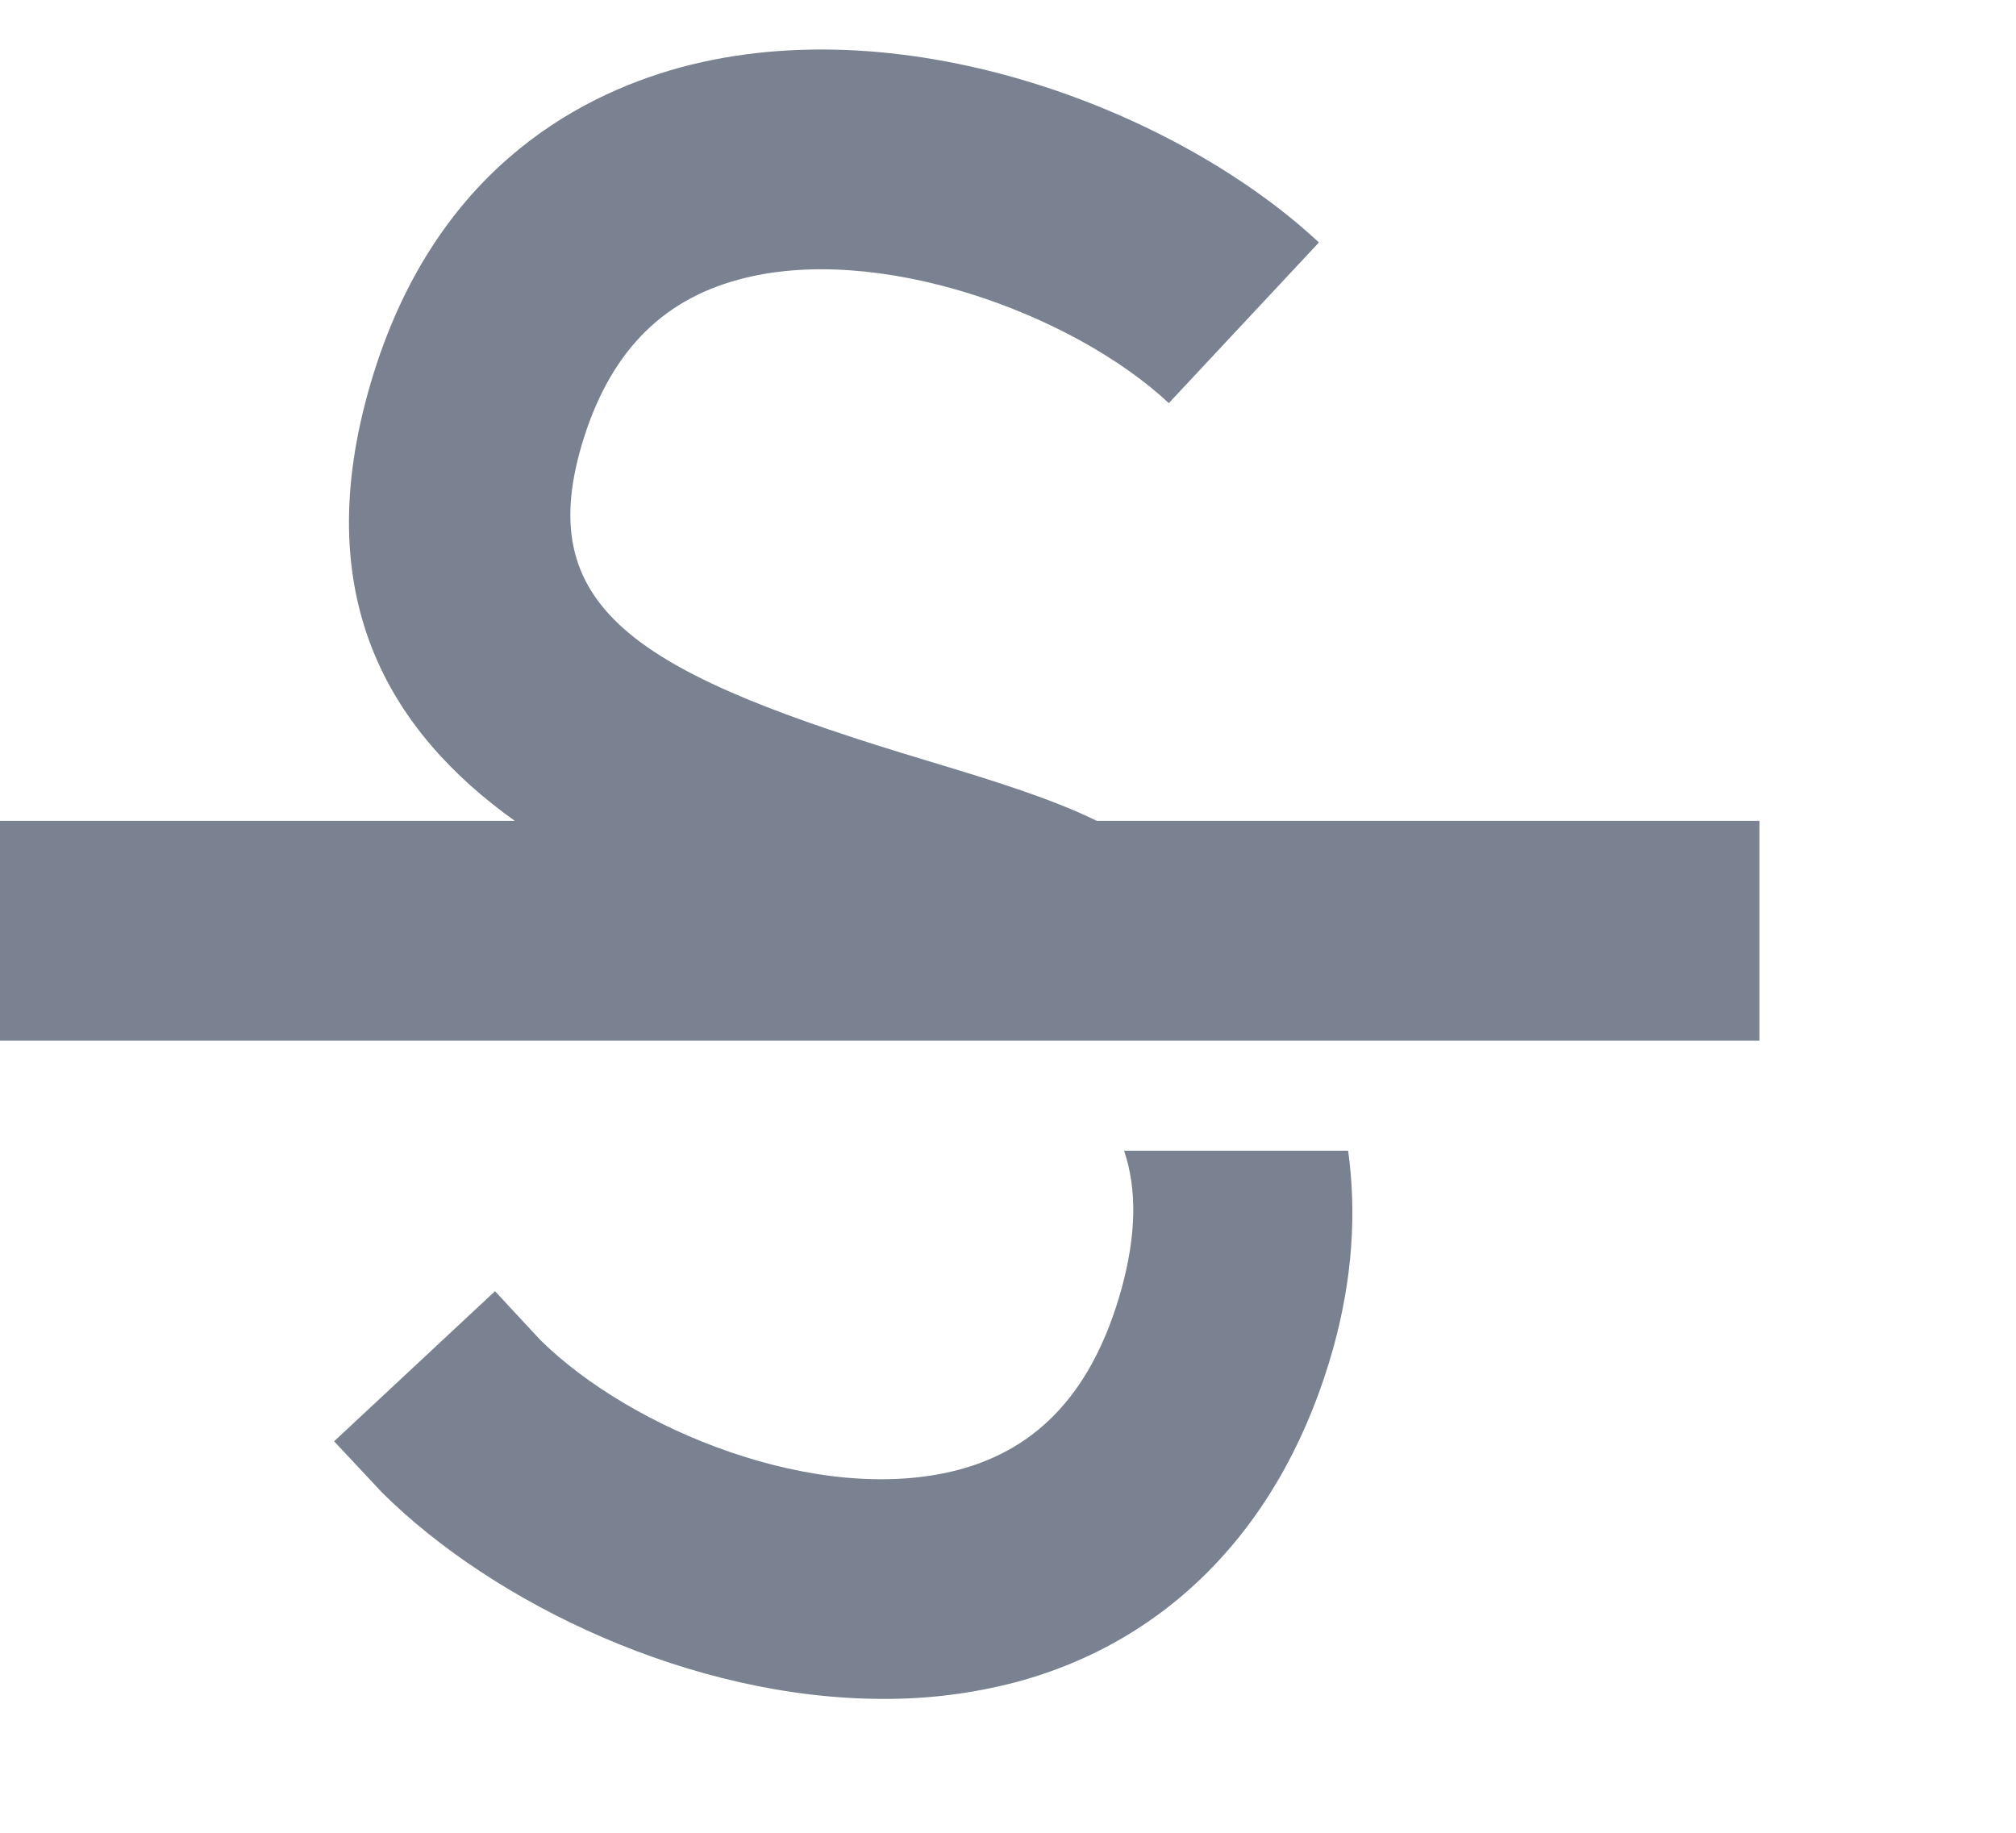
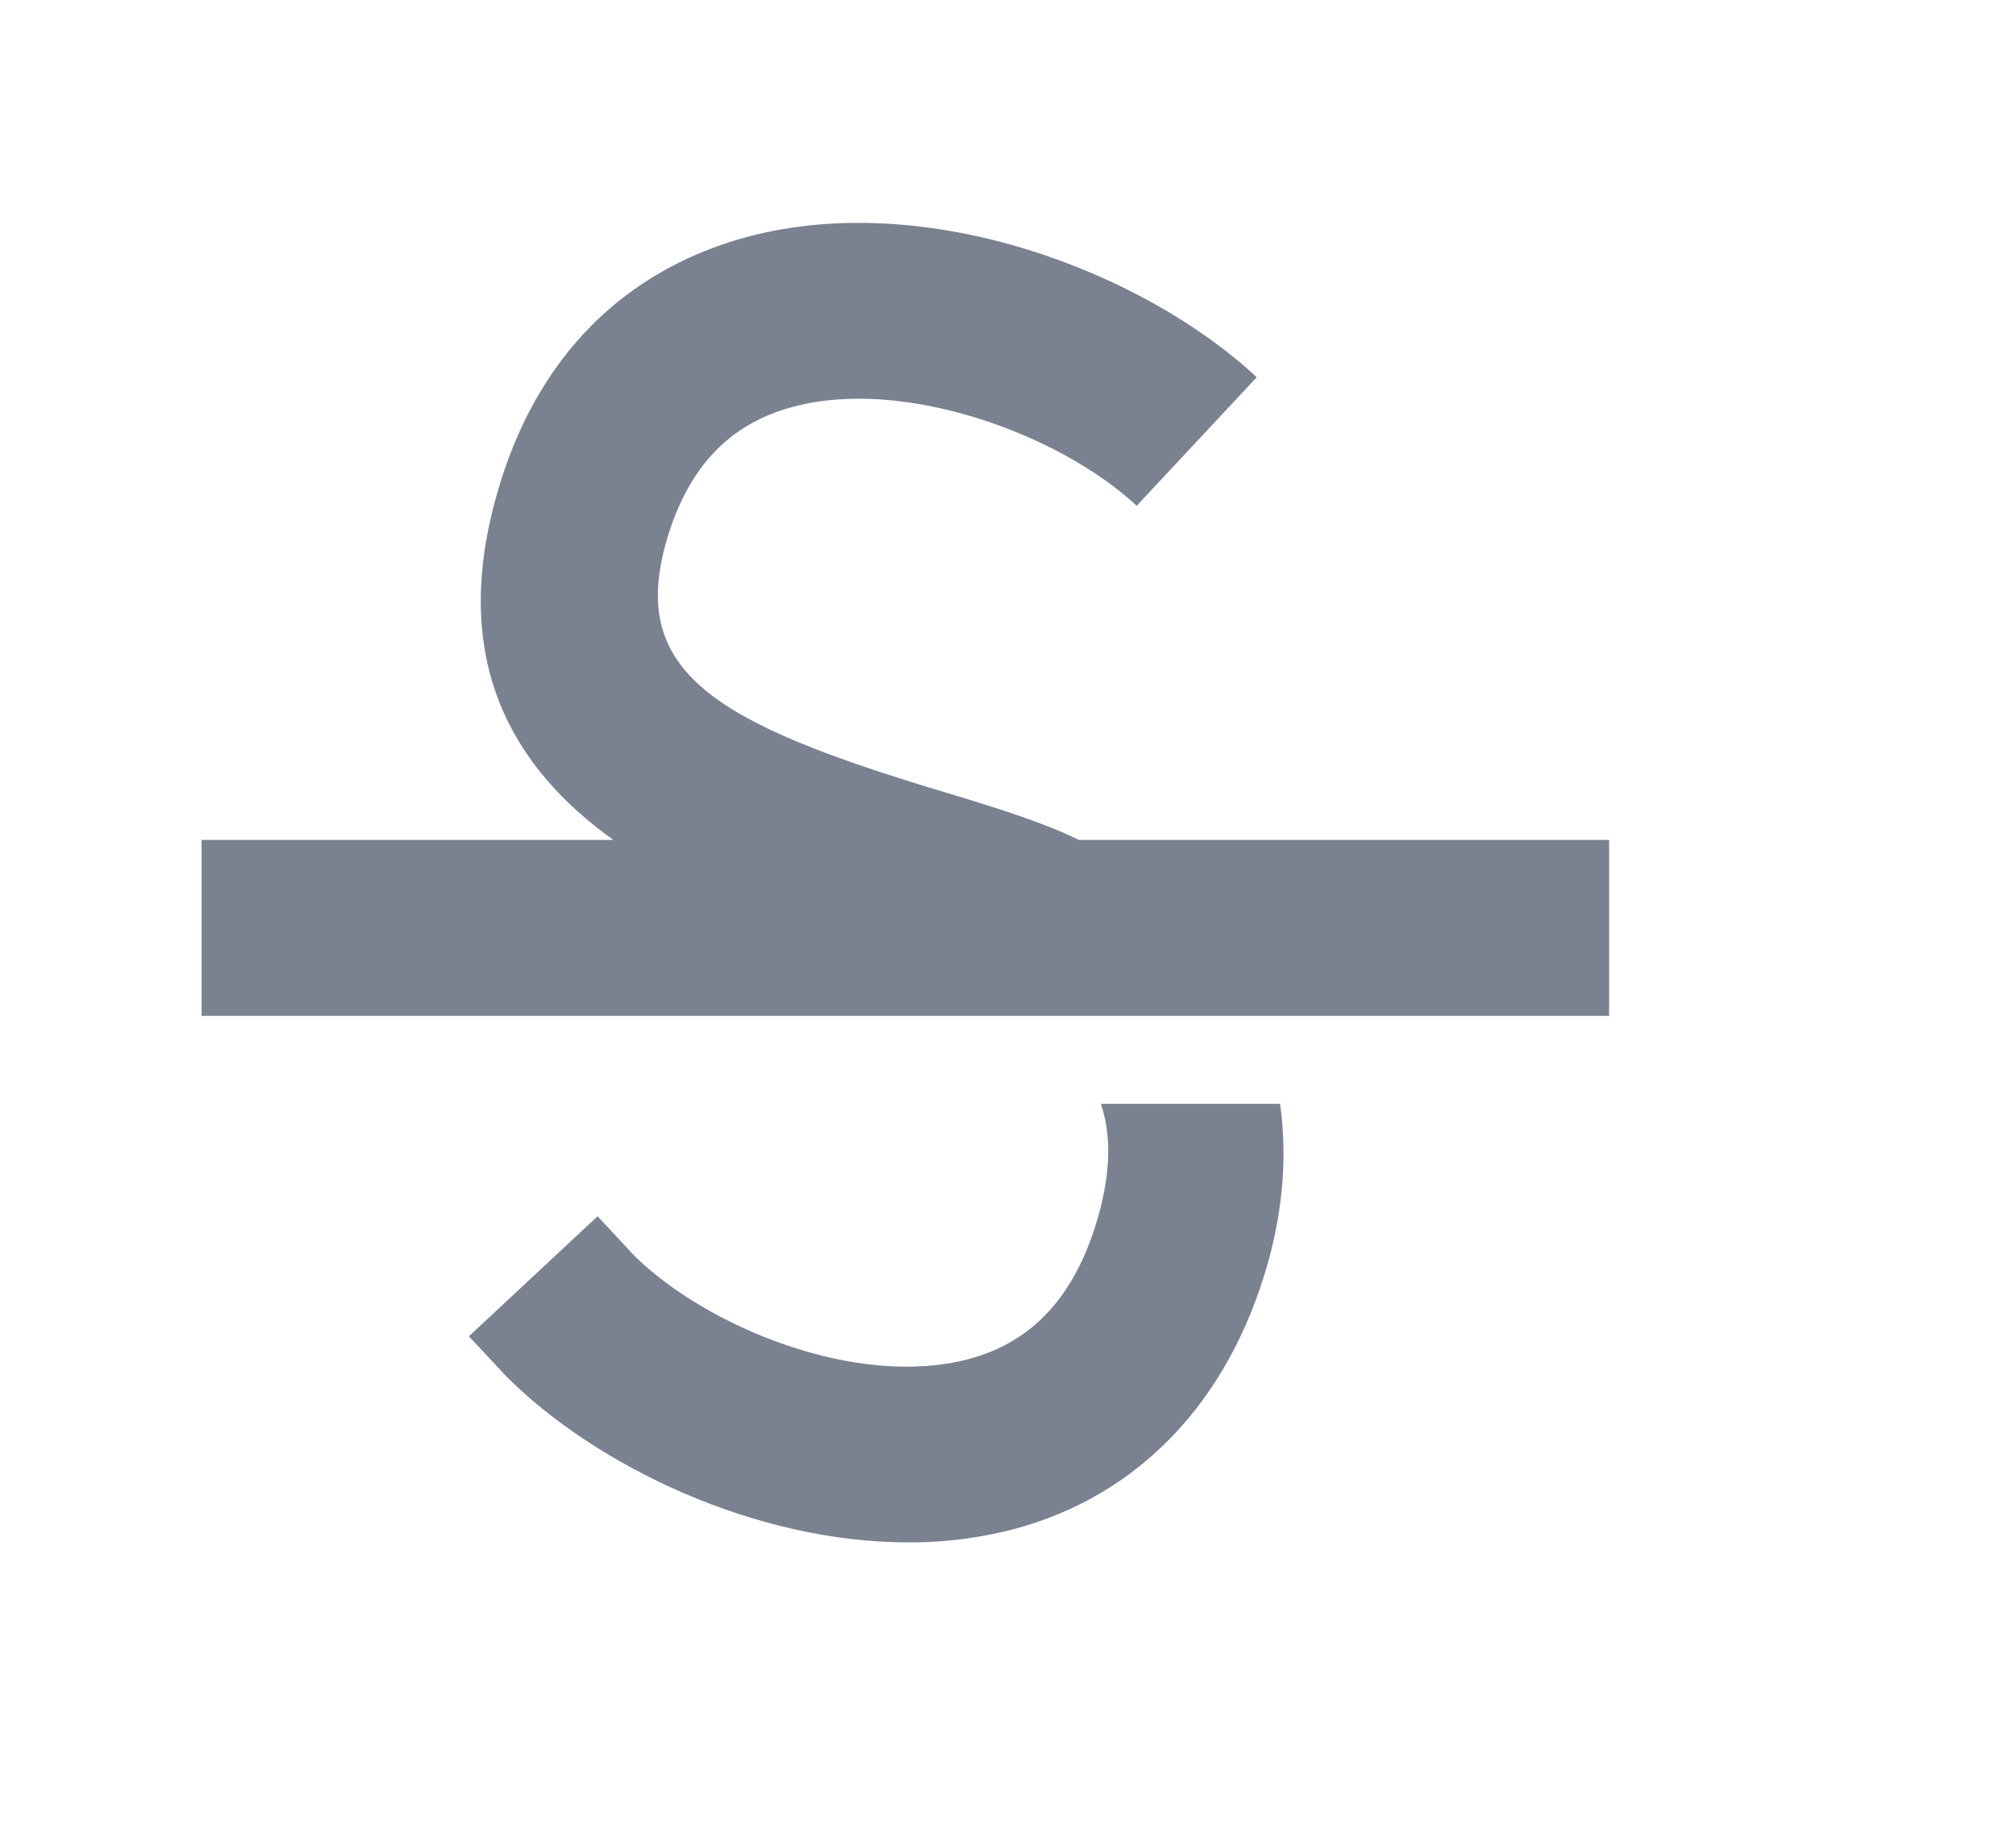
<svg xmlns="http://www.w3.org/2000/svg" width="22" height="20" viewBox="0 0 22 20">
-   <path fill="#7A8291" d="M14.712 12.557c.092.672.05 1.388-.163 2.156-.532 1.901-1.767 3.196-3.48 3.648a5.6 5.6 0 0 1-1.43.178c-2.092 0-4.25-1.04-5.469-2.251l-.524-.56 1.756-1.638.492.53c.988.979 3.035 1.821 4.563 1.42.893-.236 1.475-.88 1.78-1.969.165-.6.171-1.094.03-1.514Zm-.32-9.91-1.637 1.752c-1.051-.981-3.192-1.761-4.698-1.347-.858.232-1.416.82-1.707 1.797-.544 1.833.668 2.52 3.778 3.455.71.214 1.336.407 1.84.653H19.2v2.4H0v-2.4h5.617C4.261 7.988 3.35 6.52 4.05 4.165c.67-2.258 2.207-3.111 3.378-3.43 2.478-.668 5.436.483 6.965 1.911" />
+   <path fill="#7A8291" d="M14.712 12.557c.092.672.05 1.388-.163 2.156-.532 1.901-1.767 3.196-3.48 3.648a5.6 5.6 0 0 1-1.43.178c-2.092 0-4.25-1.04-5.469-2.251l-.524-.56 1.756-1.638.492.53c.988.979 3.035 1.821 4.563 1.42.893-.236 1.475-.88 1.78-1.969.165-.6.171-1.094.03-1.514Zm-.32-9.91-1.637 1.752c-1.051-.981-3.192-1.761-4.698-1.347-.858.232-1.416.82-1.707 1.797-.544 1.833.668 2.52 3.778 3.455.71.214 1.336.407 1.84.653H19.2v2.4H0v-2.4h5.617C4.261 7.988 3.35 6.52 4.05 4.165c.67-2.258 2.207-3.111 3.378-3.43 2.478-.668 5.436.483 6.965 1.911" transform="translate(11 10) scale(0.8) translate(-11 -10)" />
</svg>
